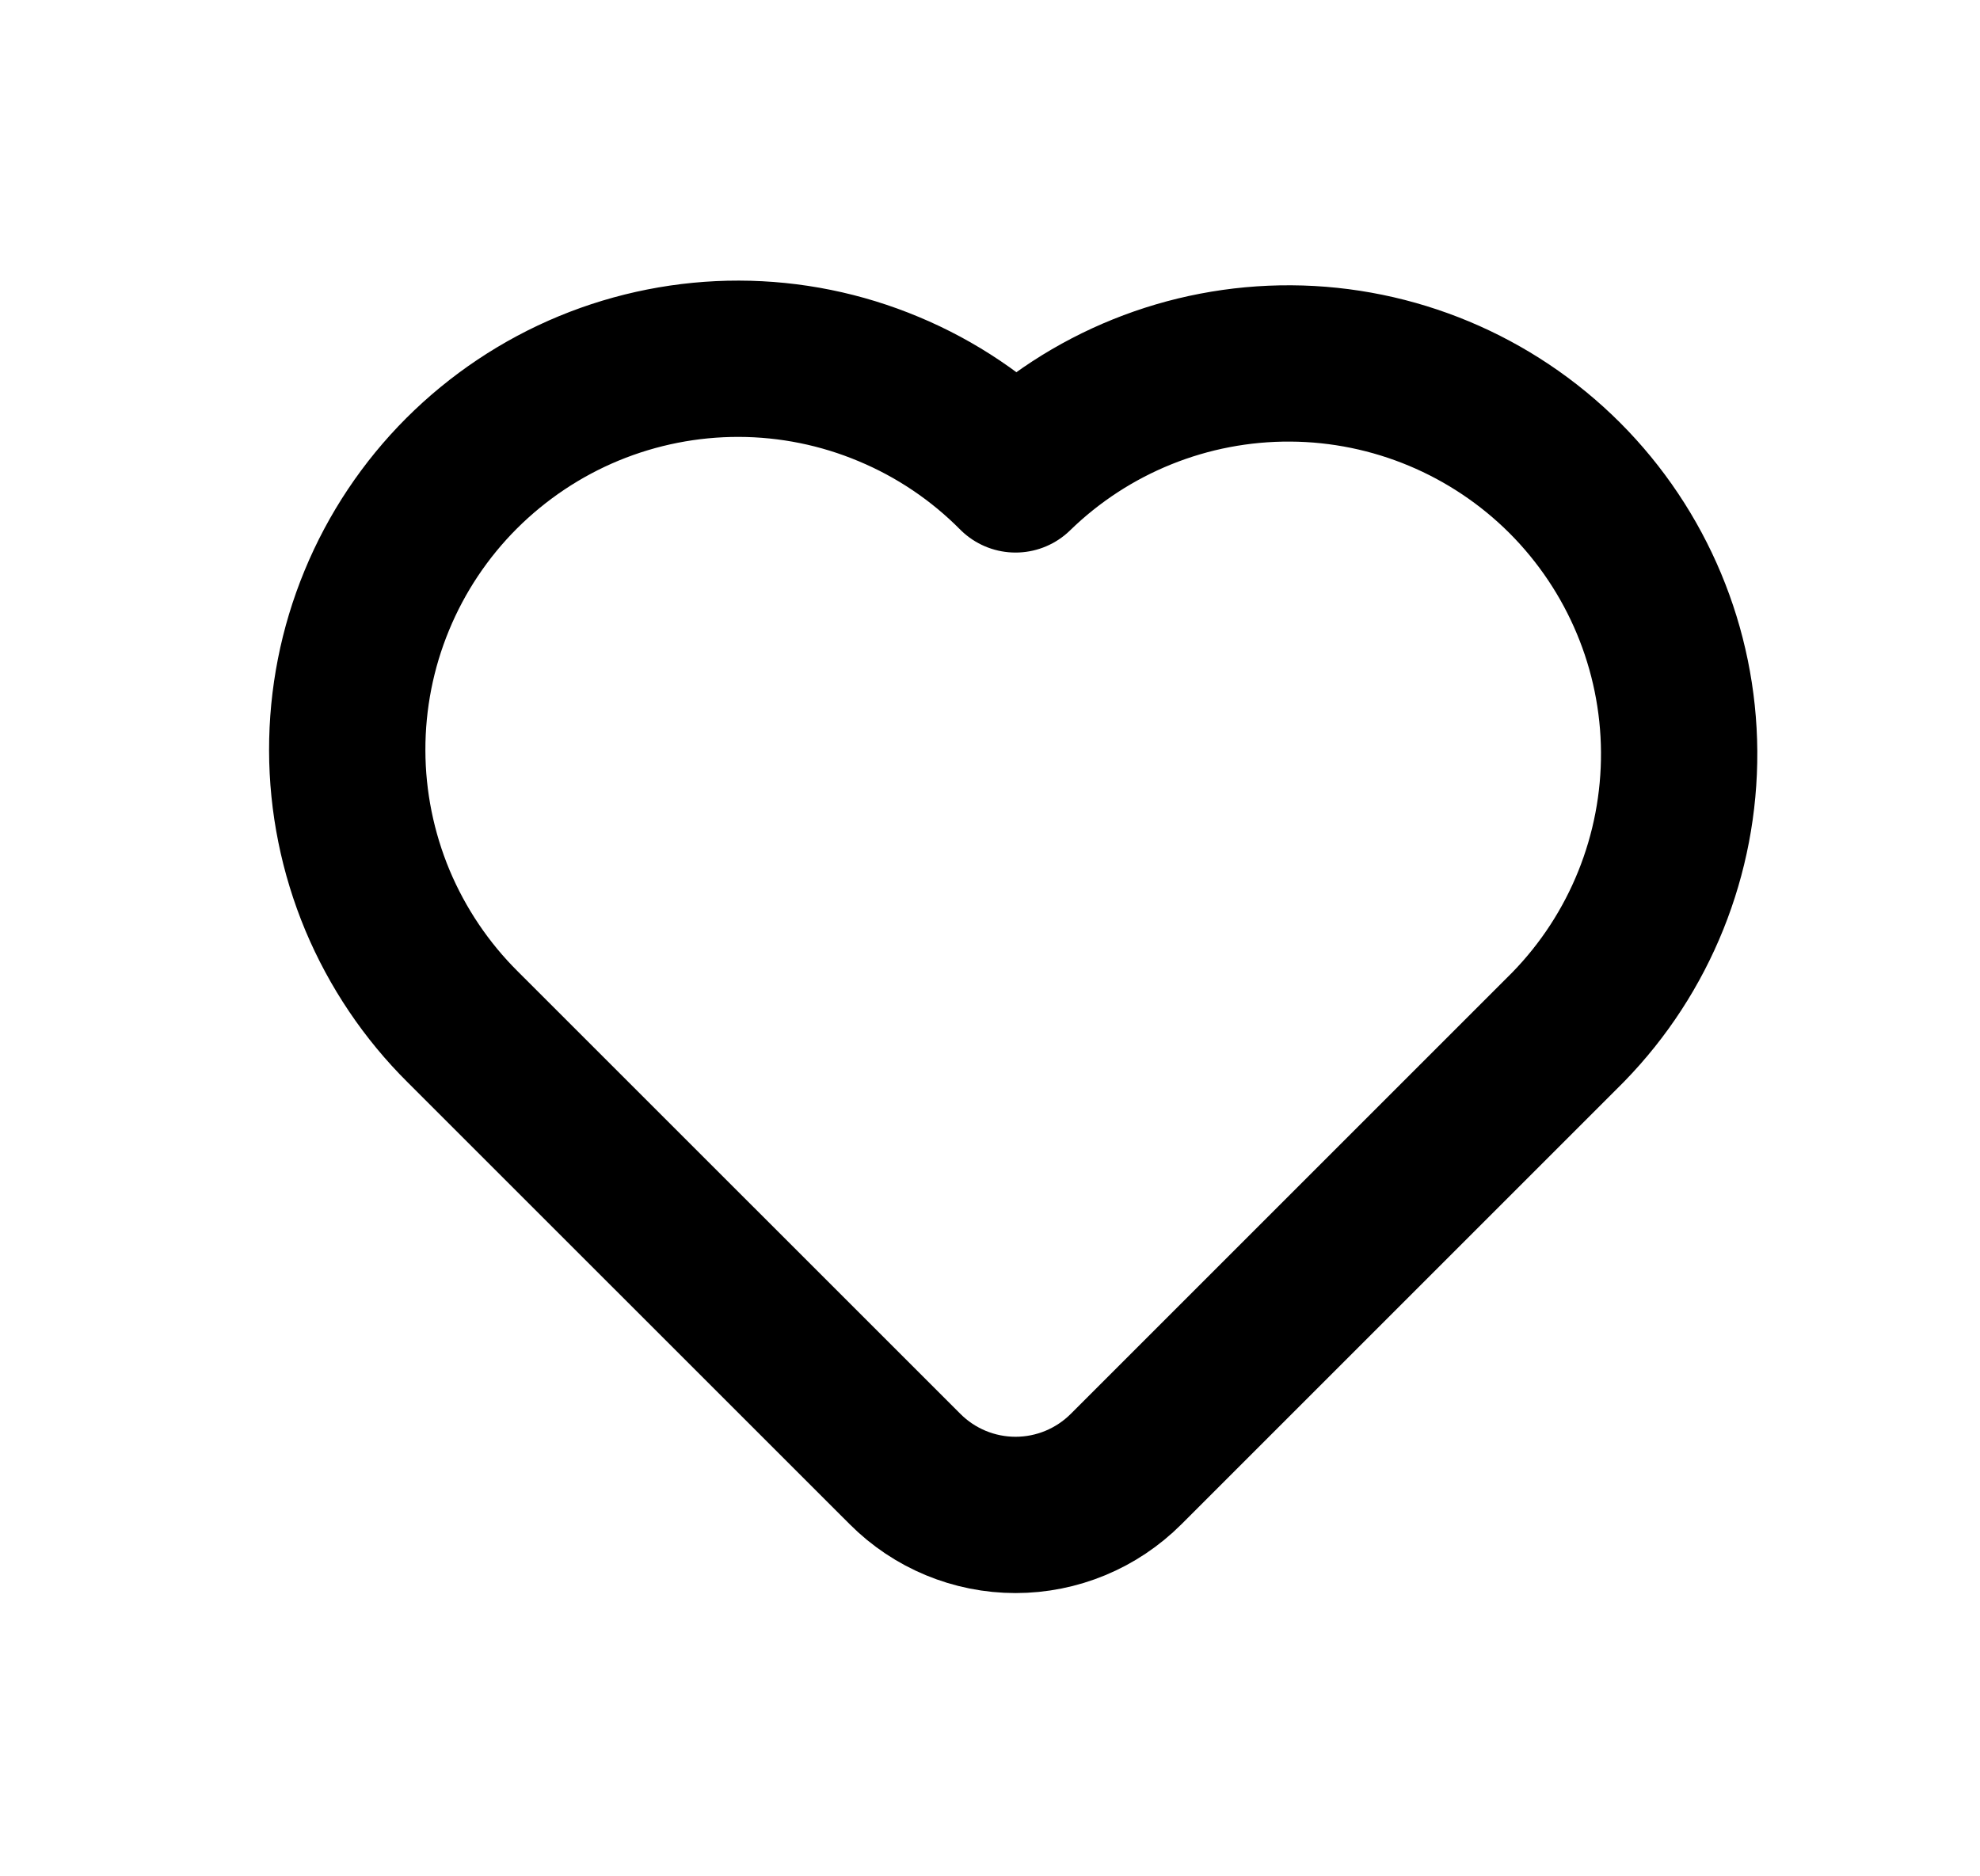
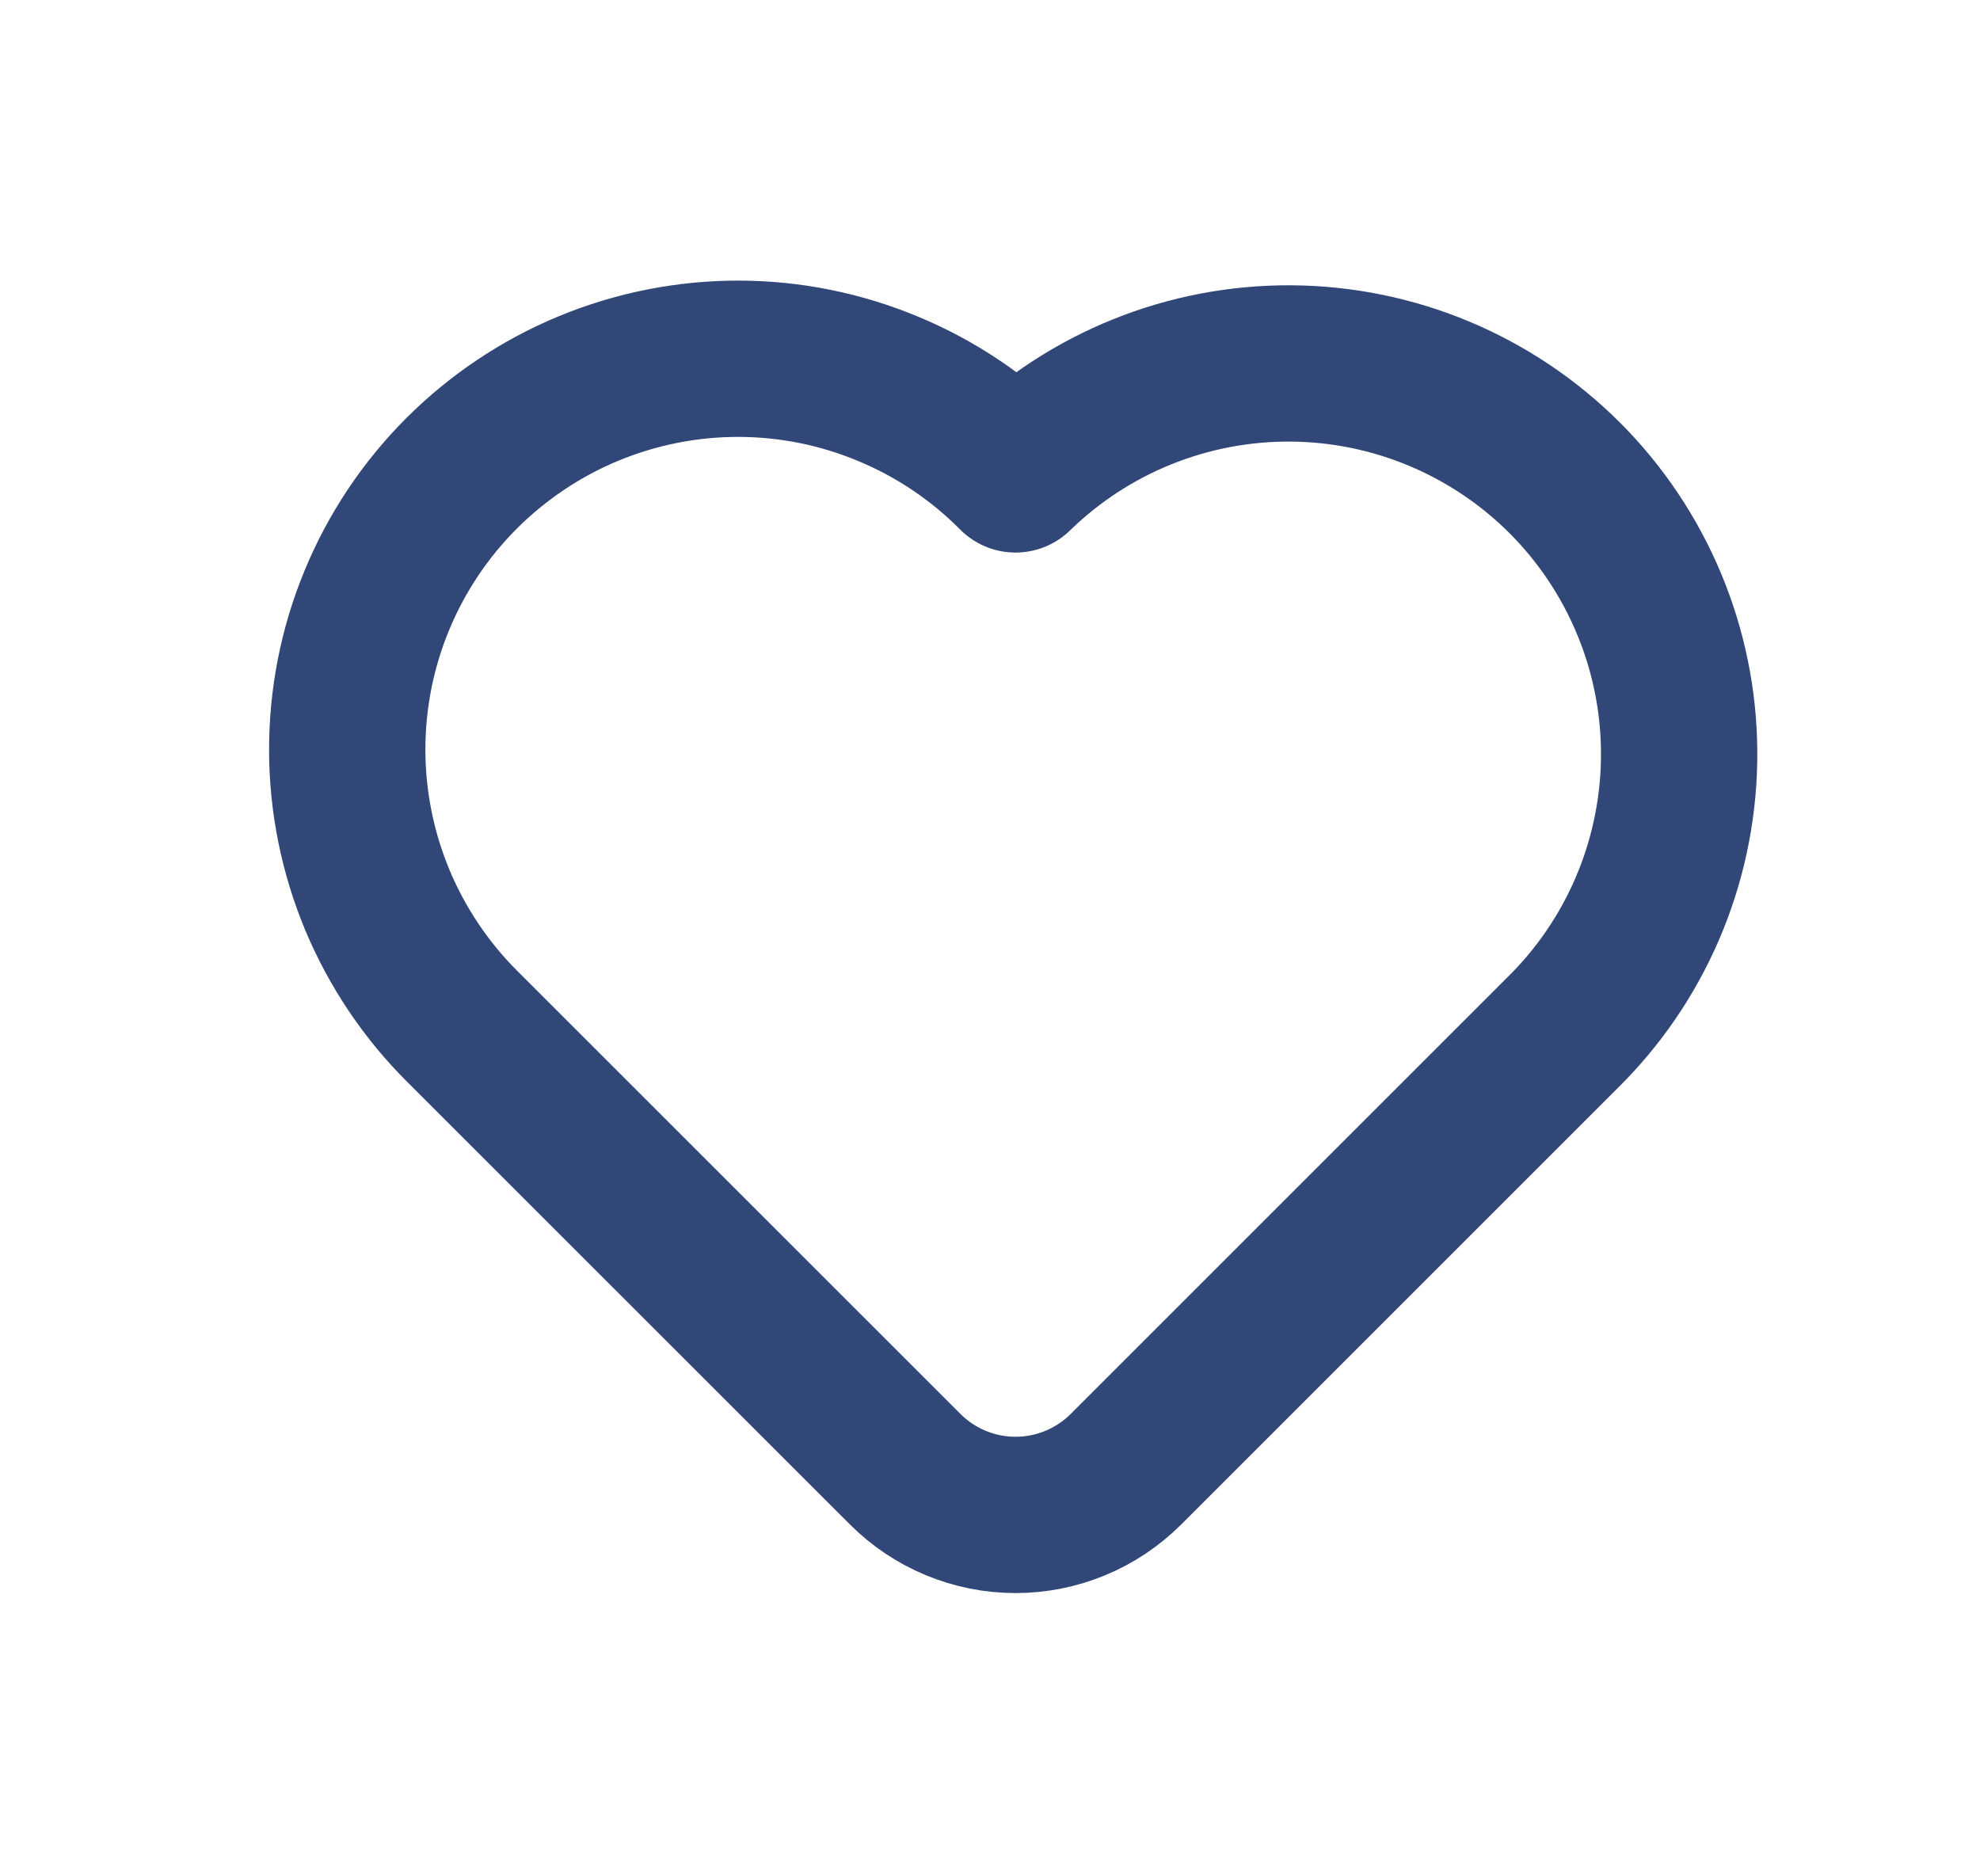
<svg xmlns="http://www.w3.org/2000/svg" width="19" height="18" viewBox="0 0 19 18" fill="none">
-   <path d="M15.049 9.856L10.806 14.099C10.524 14.381 10.143 14.539 9.745 14.539C9.348 14.539 8.966 14.381 8.685 14.099L4.442 9.857C4.091 9.509 3.813 9.095 3.622 8.64C3.432 8.184 3.333 7.695 3.332 7.202C3.331 6.708 3.427 6.219 3.616 5.762C3.804 5.306 4.081 4.891 4.43 4.542C4.78 4.193 5.194 3.916 5.651 3.727C6.107 3.539 6.596 3.442 7.09 3.443C7.584 3.444 8.073 3.543 8.528 3.734C8.984 3.924 9.398 4.203 9.745 4.553C10.451 3.865 11.4 3.482 12.387 3.488C13.373 3.494 14.317 3.889 15.015 4.586C15.712 5.284 16.107 6.228 16.113 7.214C16.119 8.2 15.737 9.15 15.049 9.856Z" stroke="black" stroke-width="1.5" stroke-linecap="round" stroke-linejoin="round" />
+   <path d="M15.049 9.856L10.806 14.099C10.524 14.381 10.143 14.539 9.745 14.539C9.348 14.539 8.966 14.381 8.685 14.099L4.442 9.857C4.091 9.509 3.813 9.095 3.622 8.64C3.432 8.184 3.333 7.695 3.332 7.202C3.331 6.708 3.427 6.219 3.616 5.762C3.804 5.306 4.081 4.891 4.43 4.542C4.78 4.193 5.194 3.916 5.651 3.727C6.107 3.539 6.596 3.442 7.09 3.443C7.584 3.444 8.073 3.543 8.528 3.734C8.984 3.924 9.398 4.203 9.745 4.553C10.451 3.865 11.4 3.482 12.387 3.488C13.373 3.494 14.317 3.889 15.015 4.586C15.712 5.284 16.107 6.228 16.113 7.214C16.119 8.2 15.737 9.15 15.049 9.856Z" stroke="#304778" stroke-width="1.5" stroke-linecap="round" stroke-linejoin="round" />
</svg>
